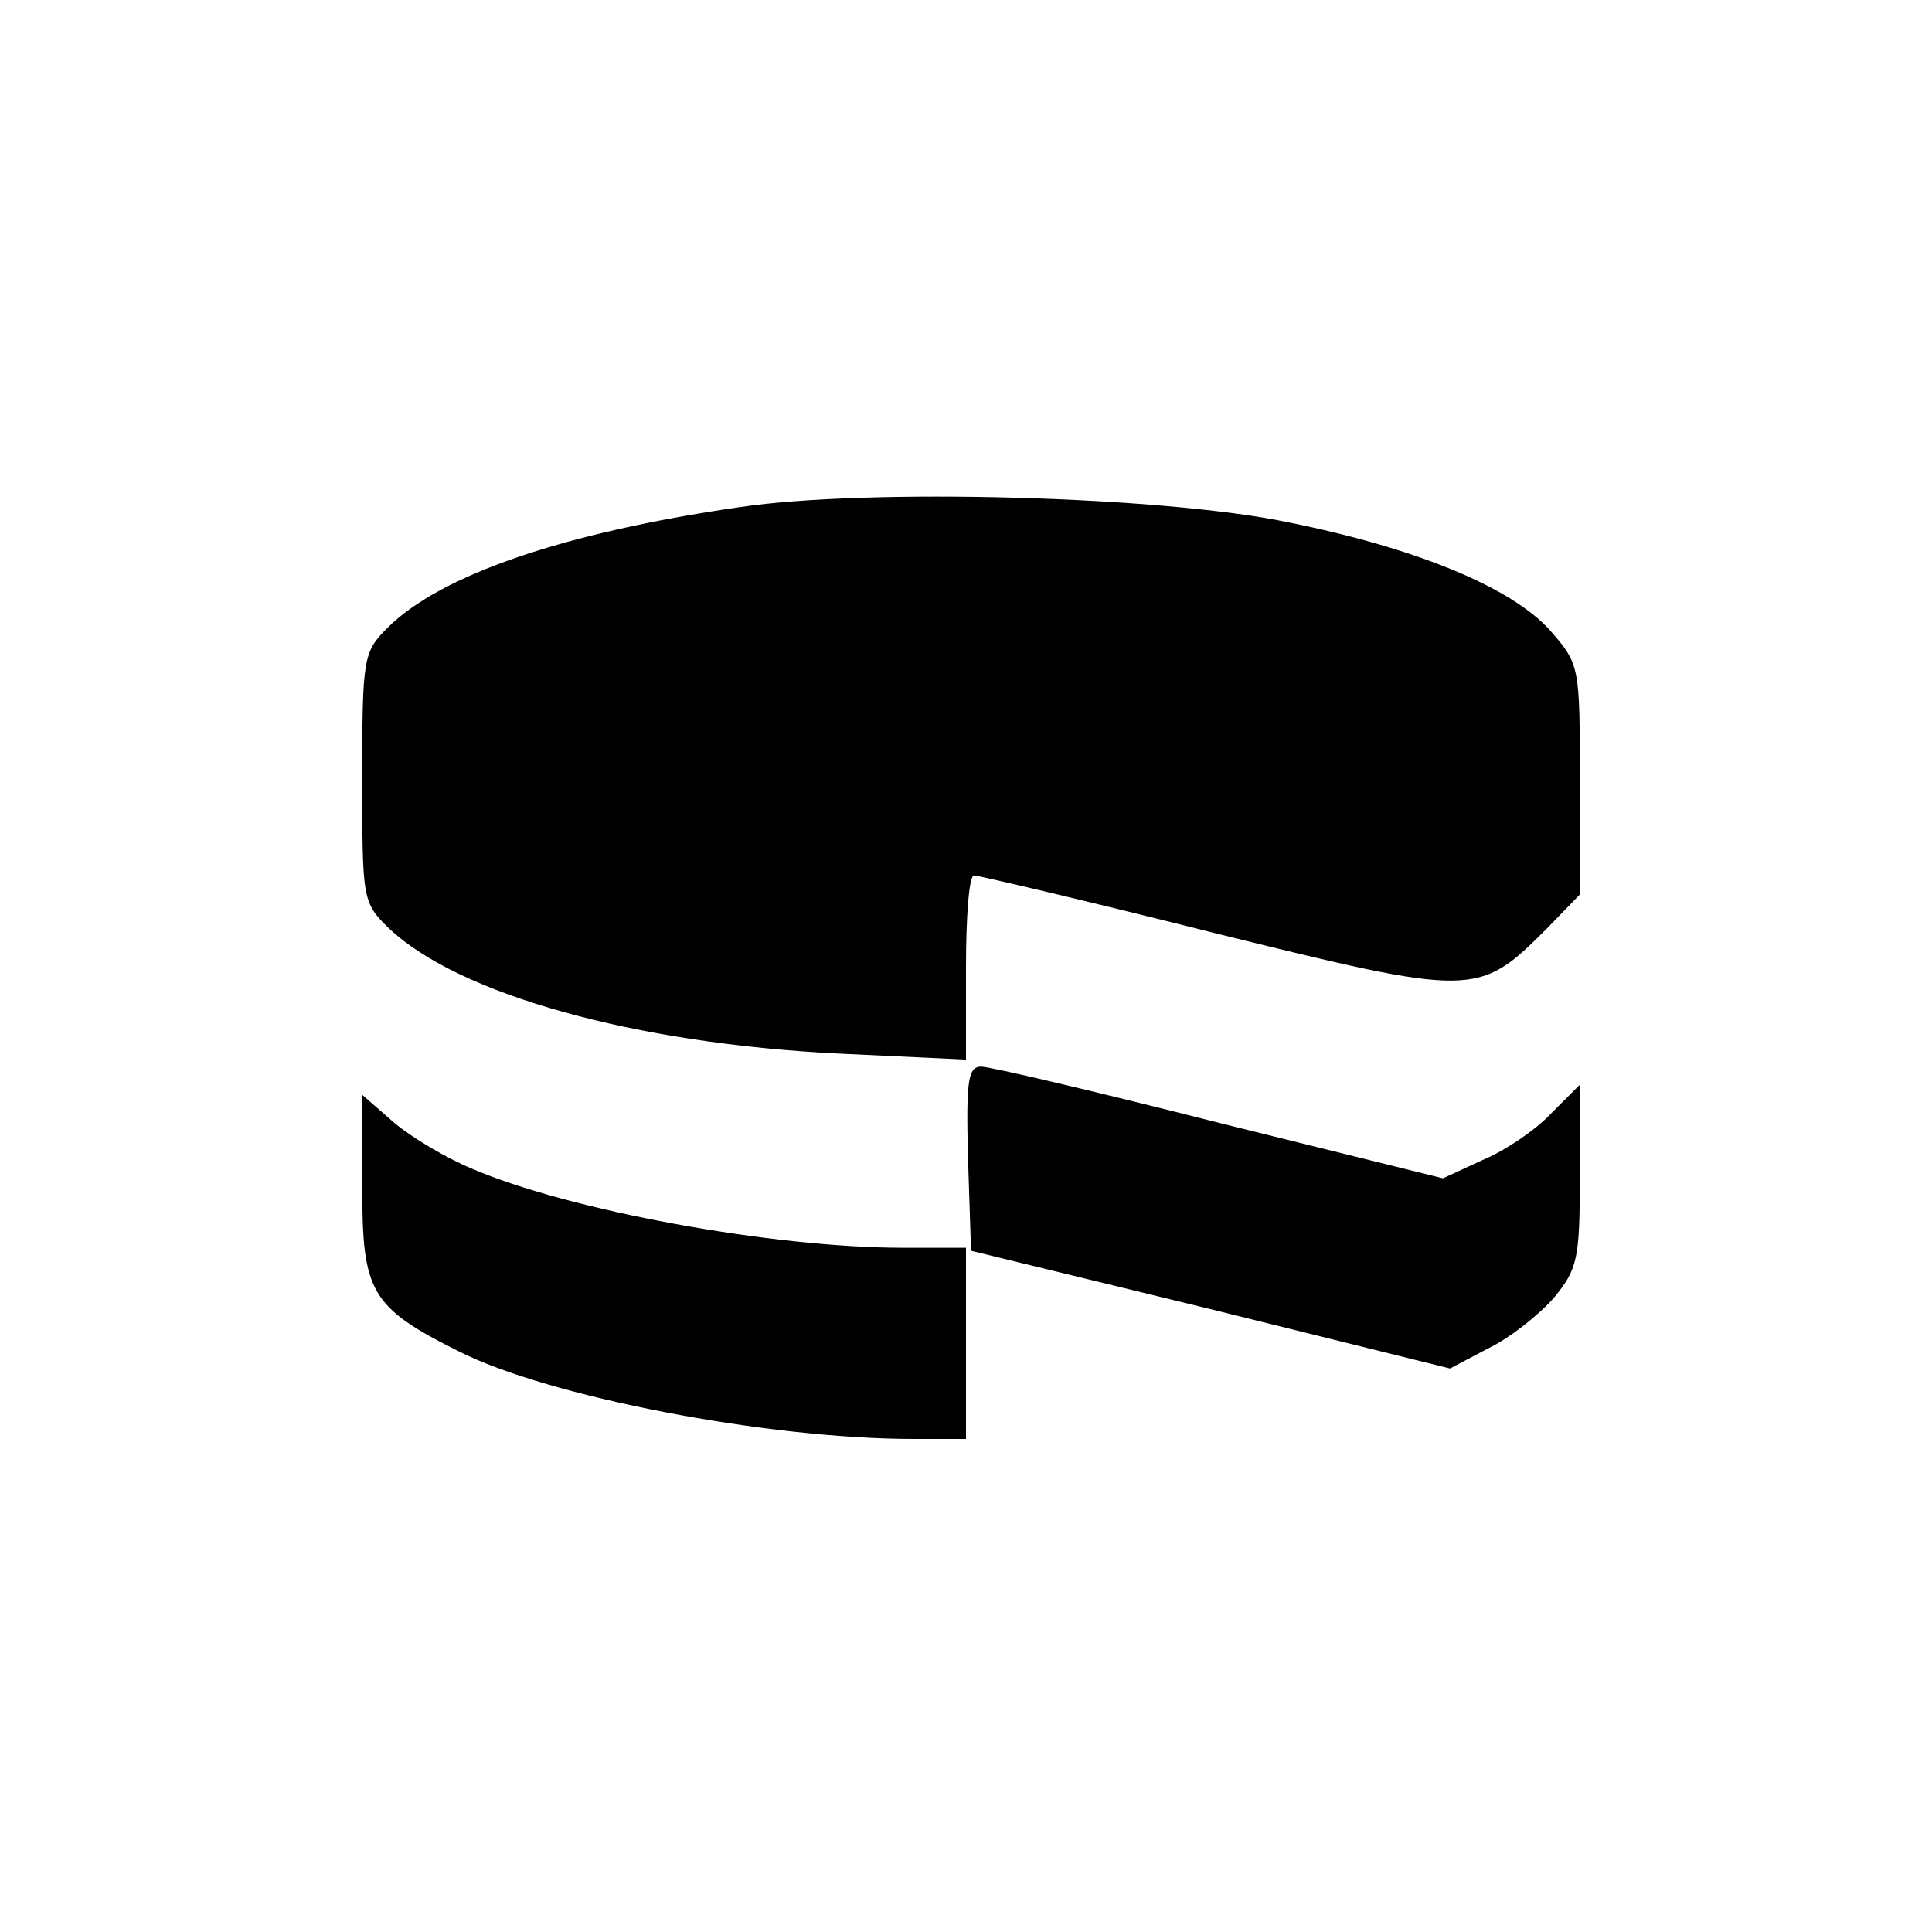
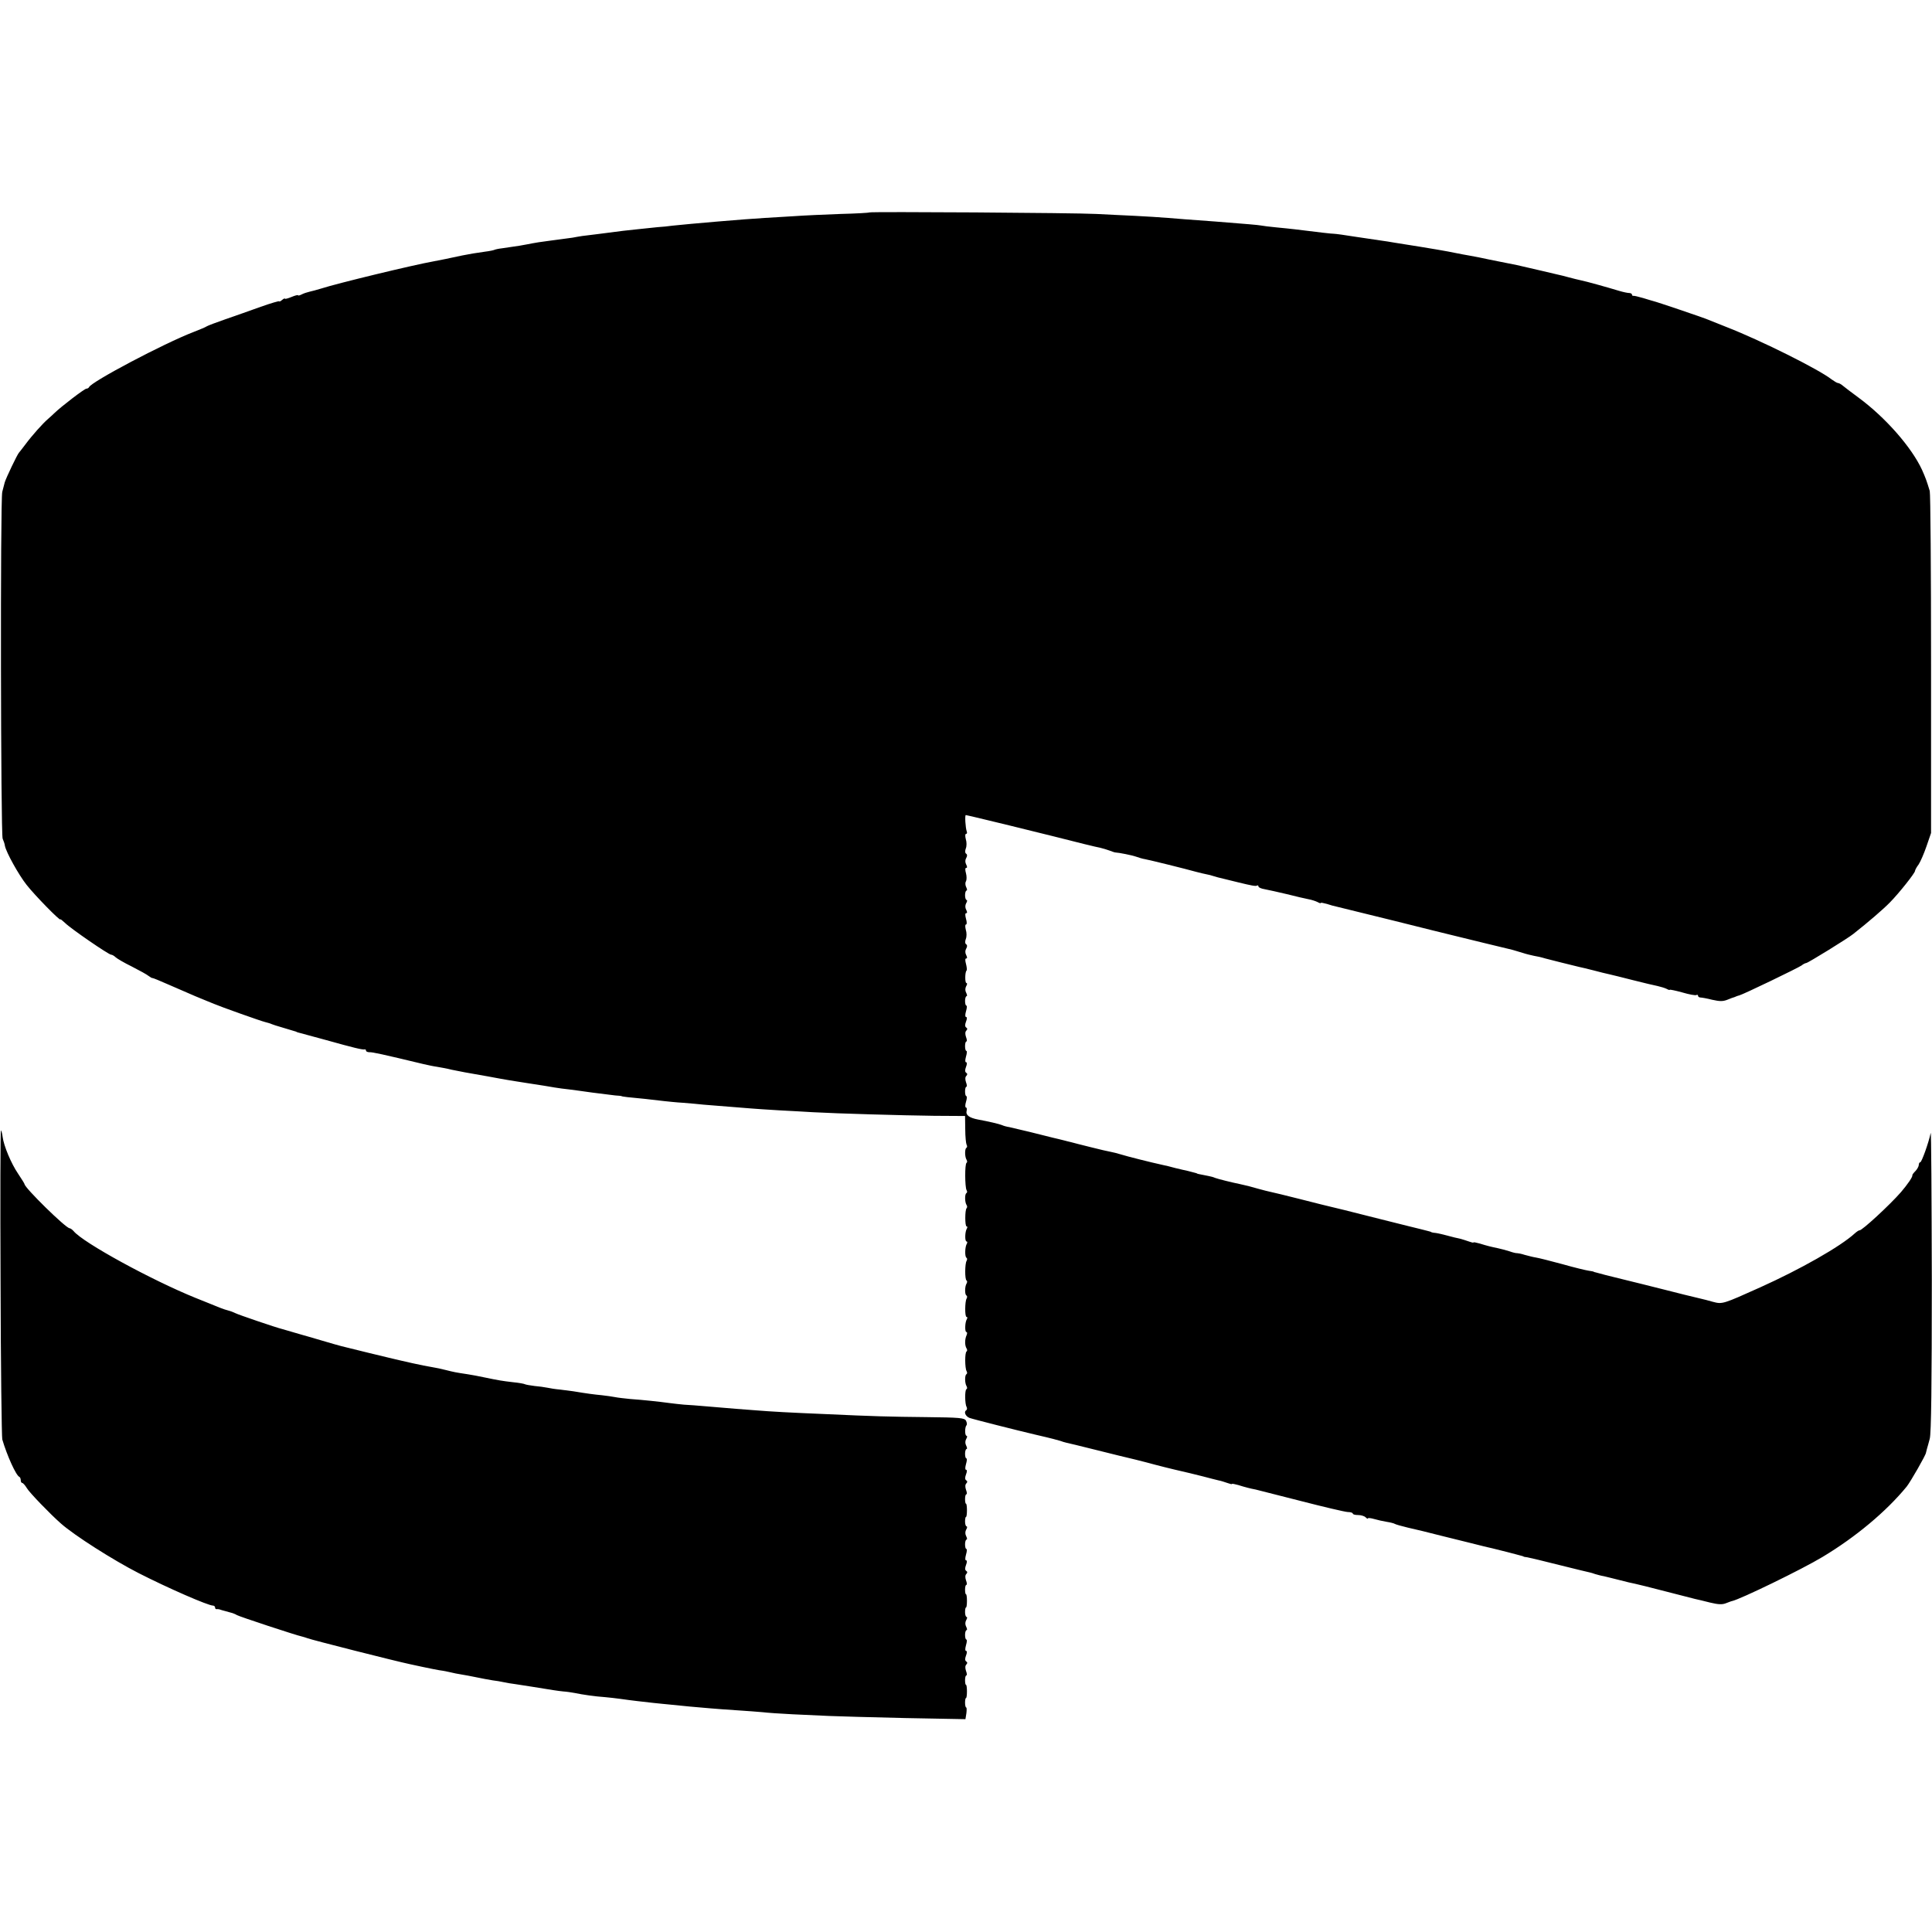
- <svg xmlns="http://www.w3.org/2000/svg" version="1.0" width="256" height="256" viewBox="0 0 192 192">
-   <path d="M73.5 50.4c-17.3 2.5-29.7 6.7-35 12-2.4 2.4-2.5 3-2.5 14.9 0 12.1 0 12.4 2.7 15 6.9 6.5 24.3 11.4 44.6 12.4l12.7.6v-9.1c0-5.1.3-9.2.8-9.2.4 0 11.1 2.5 23.8 5.7 25.9 6.4 26.3 6.4 33.1-.4l3.3-3.4V77.5c0-11.3 0-11.5-3-14.9-3.8-4.2-13.1-8.1-26-10.7-12.4-2.6-41.8-3.4-54.5-1.5zM96.2 115.1l.3 9.2 23.8 5.8 23.8 5.9 3.8-2c2.1-1 5-3.3 6.5-5 2.4-2.9 2.6-3.9 2.6-12.2v-9l-2.9 2.9c-1.5 1.6-4.6 3.7-6.8 4.6l-3.9 1.8-22.2-5.5c-12.2-3.1-22.8-5.6-23.7-5.6-1.3 0-1.5 1.4-1.3 9.1zM36 118c0 10.4.8 11.9 9.6 16.3 8.9 4.5 30.6 8.7 45.2 8.7H96v-19h-6.3c-12.9 0-33.2-3.7-42.9-7.9-2.4-1-5.8-3-7.6-4.5l-3.2-2.8v9.2z" />
+ <svg xmlns="http://www.w3.org/2000/svg" version="1.0" width="1365.333" height="1365.333" viewBox="0 0 1024 1024">
+   <path d="M460.7 112.6c-.1.2-7 .6-15.2.8-8.3.3-19.5.8-25 1.2-5.5.3-12.2.7-15 .9-10.7.6-40.7 3.2-49 4.1-2.2.3-5.8.7-8 .8-2.2.2-6.9.7-10.5 1.1-6.8.7-8.5.9-16 1.9-2.5.3-6.7.9-9.5 1.2-2.7.3-5.7.7-6.5.9-.8.2-3.7.7-6.5 1-2.7.4-6.1.8-7.5 1-1.4.2-4.3.6-6.5.9-2.2.4-4.9.8-6.1 1.1-1.9.4-4.1.8-13.3 2.1-1.8.2-3.6.6-4 .8-.3.2-2.6.7-5.1 1-4.9.7-8.1 1.2-12 2-6.5 1.4-12.7 2.7-15.1 3.1-10.7 1.9-50.9 11.6-59.9 14.5-1.9.6-4.6 1.3-5.9 1.6-1.3.3-3.2.9-4.3 1.5-1 .5-1.8.7-1.8.4 0-.3-1.6.1-3.5.9s-3.5 1.2-3.5.9c0-.3-.7 0-1.5.7s-1.5 1-1.5.7c0-.3-4.4 1-9.8 2.9-5.3 1.9-13.7 4.9-18.7 6.6-4.9 1.7-9.4 3.4-10 3.8-.5.4-3.7 1.7-7 3-15.6 6-54.2 26.4-55.3 29.2-.2.4-.8.8-1.4.8-1 0-13.3 9.4-16.9 12.9-.9.9-2.5 2.3-3.5 3.2-2.7 2.3-8.5 8.8-11.9 13.4-1.7 2.2-3.2 4.2-3.5 4.5-.8.8-6.8 13.3-7.5 15.7-.3 1.3-.9 3.5-1.3 5-1.1 4.2-.8 181.5.2 183.8.5 1.1 1.1 2.8 1.2 3.8.7 3.5 7.3 15.4 11.5 20.7 4.3 5.5 17.9 19.4 17.9 18.3 0-.3 1.1.6 2.5 1.9 3 3 23.1 16.8 24.4 16.8.5 0 1.6.6 2.3 1.3.7.7 4.6 3 8.7 5 4.1 2.1 8.1 4.3 8.9 5 .8.6 1.8 1.2 2.1 1.1.3 0 3.8 1.4 7.6 3.1 3.9 1.7 10.6 4.6 15 6.5 4.4 1.8 8.9 3.7 10 4.1 3.2 1.4 24.8 9.1 27 9.6 1.1.3 2.7.7 3.5 1.1.8.3 1.7.6 2 .7 2 .6 9.6 2.9 10.3 3.1.4.1.8.2 1 .4.1.1.9.3 1.7.5.8.2 7.1 1.9 14 3.8 14.3 4 19.2 5.2 20.3 4.9.4-.1.7.2.7.7 0 .4.8.8 1.8.8 1.5-.1 6.7 1 28.7 6.3 2.2.5 5.4 1.2 7 1.4 1.7.3 5.3.9 8 1.6 5.4 1.1 6.9 1.4 19 3.5 4.4.8 9.1 1.7 10.5 1.9 1.4.2 5.9 1 10 1.6 9.4 1.4 10.7 1.7 15 2.4 1.9.3 5.3.8 7.5 1 2.2.3 7.8 1 12.5 1.7 4.7.6 10.1 1.3 12 1.5 1.9.1 3.5.3 3.5.4 0 .1 1.4.3 3 .5 3.7.3 14.8 1.5 19.5 2.1 1.9.2 6.4.7 10 .9 3.6.3 8.5.7 11 1 3.9.3 12.3 1 25 2 1.9.2 8.7.6 15 1 6.3.3 14.4.8 18 1 12.3.7 47.5 1.7 64 1.9l16.5.1.1 7.1c0 3.9.4 7.5.7 8.1.4.7.4 1.4-.1 1.7-.9.5-.9 4.7.1 6.3.4.7.4 1.4 0 1.6-1 .6-.9 12.9 0 14.5.4.6.4 1.3-.1 1.6-.9.5-.9 4.7.1 6.3.4.5.4 1.3 0 1.7-.9.9-.9 9.6 0 9.6.5 0 .5.5.2 1.1-1.1 1.6-1.2 6.9-.2 6.9.4 0 .5.5.2 1.1-1.1 1.6-1.2 6.9-.3 7.5.5.3.5 1 .1 1.7-.9 1.5-1 9.8 0 10.4.4.2.4.9 0 1.6-1 1.6-1 5.8-.1 6.3.5.3.5 1 .1 1.7-.9 1.5-1 9.7 0 9.7.5 0 .5.5.2 1.1-1.1 1.6-1.2 6.9-.3 6.9.5 0 .5.8.1 1.7-1 2.2-1 5.4 0 7 .4.6.4 1.4 0 1.6-1 .6-.9 8.9 0 10.4.4.7.4 1.4-.1 1.7-.9.5-.9 4.7.1 6.3.4.7.4 1.4-.1 1.6-.9.6-.8 7.9.1 9.4.4.7.3 1.4-.2 1.8-1.4.8-.3 3.2 1.7 4 1.5.6 24.8 6.5 35 8.9 8.7 2 11.9 2.9 13.2 3.3.8.3 2.3.8 3.3 1 1 .2 7.3 1.7 14 3.4s12.9 3.2 13.7 3.4c2.4.5 14.1 3.4 19.5 4.9 2.8.7 7.3 1.9 10 2.5 8.1 1.9 8.7 2 15 3.6 3.3.9 7 1.8 8.2 2.1 1.2.2 3.4.9 4.8 1.4 1.4.5 2.5.8 2.5.5 0-.2 1.5.1 3.3.6 3.5 1.1 6.1 1.8 9.3 2.4 1.1.3 11.9 3 24 6.1 12 3.1 23.1 5.7 24.7 5.8 1.5 0 2.7.4 2.7.8 0 .5 1.3.8 2.8.8 1.5 0 3.3.5 4 1.2.7.7 1.2.9 1.2.6 0-.4 1.5-.2 3.3.3 1.7.5 4.8 1.2 6.7 1.5 1.9.3 3.9.8 4.3 1.1.5.3 3.6 1.2 7 2s6.9 1.6 7.7 1.8c1.7.5 15.7 3.9 24.5 6.1 3.3.8 6.9 1.7 8 2 1.1.3 3.1.7 4.3 1 1.3.3 4.9 1.2 8 2 3.2.8 6.4 1.7 7.2 1.9.8.2 1.5.4 1.5.5 0 .1.9.3 2 .4 1.1.2 8.8 2 17 4.1 8.3 2.1 15.5 3.8 16 3.9.6.1 1.9.5 3 .9 1.1.3 3.1.9 4.5 1.1 1.4.3 5.2 1.3 8.5 2.1 3.3.9 6.9 1.7 8 1.9 1.1.2 8.3 2 16 4 7.7 2 14.9 3.8 16 4.1 1.1.2 4.7 1.1 7.9 1.9 4.5 1.1 6.6 1.1 8.5.3 1.4-.5 2.8-1.1 3.1-1.1 4.3-.9 36.9-16.7 48-23.4 17.5-10.5 33.8-24.1 44.6-37.3 2-2.5 10.2-16.8 10.2-17.9.1-.3.3-1.2.5-2 .3-.8.9-3.3 1.5-5.4.8-2.7 1.1-29.4 1.1-84-.1-44.1-.3-79.2-.6-78.1-1.1 5.3-4.8 15.5-5.5 15.5-.4 0-.8.6-.8 1.4 0 .8-.8 2.2-1.7 3.2-1 1-1.8 2-1.7 2.3.2.9-2.6 4.9-6 8.9-6.1 7-20.8 20.5-22 20.3-.3-.1-1.5.7-2.5 1.6-7.6 7-29 19.1-50.1 28.6-20 9-20.1 9-25.1 7.7-2.4-.7-5.2-1.4-6.1-1.6-2.7-.6-14.9-3.6-19.8-4.9-8.8-2.2-15.5-3.9-20.5-5.1-3.3-.8-8-2-10.5-2.6-2.5-.7-4.8-1.3-5.2-1.4-.5-.1-.9-.2-1-.3-.2-.2-1.4-.4-2.8-.6-1.4-.2-7.7-1.7-14-3.5-6.3-1.7-12.6-3.3-14-3.5-1.4-.2-4-.9-5.9-1.4-1.8-.6-3.6-.9-4-.9-.3.1-2.2-.3-4.1-1-1.9-.6-4.6-1.3-6-1.6-3.4-.7-5.9-1.3-9.7-2.5-1.8-.5-3.3-.8-3.3-.6 0 .3-1.1 0-2.5-.5s-3.6-1.2-4.8-1.5c-1.2-.2-4-.9-6.2-1.5s-5.1-1.3-6.5-1.5c-1.4-.1-2.5-.4-2.5-.5 0-.1-.7-.3-1.5-.5s-2.4-.6-3.5-.9c-1.1-.2-11.2-2.8-22.5-5.6-19.7-5-21.9-5.5-25.7-6.4-1-.2-8.2-2-16-4-7.8-2-15-3.7-16-3.9-1-.2-3.8-.9-6.3-1.6-4.5-1.3-6.1-1.7-10.2-2.6-3.6-.7-11.2-2.6-12.8-3.2-.8-.4-2.4-.8-3.5-1-1.1-.2-2.9-.6-4-.8-1.1-.2-2-.4-2-.5 0-.1-.7-.3-5-1.4-1.1-.2-4-.9-6.5-1.5-2.5-.7-5.4-1.4-6.5-1.6-6.9-1.5-19.5-4.7-22.3-5.6-1.9-.6-4.4-1.2-5.5-1.4-1.2-.2-6-1.3-10.7-2.5-4.7-1.2-9.3-2.3-10.2-2.6-1-.2-2.8-.7-4-1-1.3-.3-3.9-1-5.8-1.4-1.9-.5-7.3-1.8-12-3-4.7-1.1-9.6-2.3-11-2.6-1.4-.2-3.2-.7-4-1.1-1.5-.6-7-1.9-12.5-2.9-4.8-.9-6.7-2.4-6.2-4.5.3-1 .1-1.9-.3-1.9-.5 0-.5-1.4 0-3 .5-1.7.6-3 .2-3-.4 0-.7-1.1-.7-2.5s.3-2.5.7-2.5c.4 0 .3-1.1-.2-2.4-.5-1.5-.5-2.7.2-3.4.6-.6.6-1.2-.1-1.6-.7-.5-.7-1.5-.1-3.1.6-1.5.6-2.5 0-2.5-.5 0-.5-1.2 0-3 .5-1.7.6-3 .2-3-.4 0-.7-1.1-.7-2.5s.3-2.5.7-2.5c.4 0 .3-1.1-.2-2.4-.5-1.5-.5-2.7.2-3.4.6-.6.6-1.2-.1-1.6-.7-.5-.7-1.5-.1-3.1.6-1.5.6-2.5 0-2.5-.5 0-.5-1.2 0-3 .5-1.7.6-3 .2-3-.4 0-.7-1.1-.7-2.5s.4-2.5.8-2.5.3-.8-.2-1.8c-.6-1.1-.6-2.4 0-3.5.6-.9.6-1.7.1-1.7-.8 0-.8-5.8.1-6.6.3-.3.1-1.9-.3-3.5-.5-1.8-.5-2.9.1-2.9s.6-.6 0-1.8c-.6-1.1-.6-2.4 0-3.4s.6-1.9 0-2.3c-.6-.3-.7-1.5-.2-2.8.5-1.2.5-3.4 0-4.9-.4-1.6-.4-2.8.1-2.8s.5-1.3 0-3c-.5-1.9-.5-3 .1-3s.6-.6 0-1.8c-.6-1.1-.6-2.4 0-3.5.6-.9.6-1.7.2-1.7-.4 0-.8-1.1-.8-2.5s.4-2.5.8-2.5.3-.8-.2-1.8-.6-2.4-.1-3.1c.4-.8.4-2.7 0-4.2-.5-1.8-.5-2.9.1-2.9s.6-.6 0-1.8c-.6-1.1-.6-2.4 0-3.4s.6-1.9 0-2.3c-.6-.3-.7-1.5-.2-2.8.5-1.2.5-3.4 0-4.9-.4-1.6-.4-2.8.1-2.8s.7-.6.4-1.3c-.7-2-1.1-8.7-.5-8.7.3 0 5.3 1.2 11.1 2.6 5.8 1.4 11.2 2.7 12 2.9.8.2 11.4 2.8 23.5 5.8 12.1 3.1 23.1 5.8 24.5 6 1.4.3 3.6 1 5 1.5s2.7 1 3 1c2.1.1 9 1.5 11 2.2 1.4.5 3.6 1.2 5 1.4 2.7.5 21.3 5.1 27 6.7 1.9.5 4.4 1.1 5.5 1.3 1.1.2 2.7.6 3.5.9.8.3 3.8 1.1 6.5 1.7 2.8.7 5.7 1.4 6.5 1.6 7.4 1.8 9.5 2.2 10.2 1.8.4-.3.8-.1.8.4 0 .6 1.5 1.2 3.3 1.5 1.7.3 7 1.5 11.7 2.6 4.7 1.2 9.9 2.4 11.5 2.7 1.7.3 3.8 1 4.8 1.5.9.5 1.7.8 1.7.5 0-.3 1.5 0 3.3.5 1.7.6 4 1.2 5 1.4.9.2 14.6 3.6 30.5 7.5 15.8 4 29.4 7.3 30.2 7.5 3.9 1 31.6 7.7 32.5 7.9.6.2 1.3.4 1.7.5.4.1 2.2.7 4 1.2 1.8.6 4.4 1.2 5.8 1.5 1.4.2 4.1.8 6 1.4 3 .8 13.4 3.4 18 4.5.8.1 4.2 1 7.5 1.8 3.3.9 7.1 1.8 8.5 2.1 1.4.3 7 1.7 12.5 3.1 5.5 1.4 11.4 2.8 13 3.1 1.7.4 3.8 1 4.8 1.5.9.5 1.7.8 1.7.5 0-.2 3 .4 6.6 1.4 3.7 1.1 7.1 1.7 7.5 1.4.5-.3.9-.1.9.4s.6.9 1.3.9c.6 0 3.5.5 6.2 1.2 4 .9 5.7.9 8 0 1.7-.7 3.3-1.3 3.8-1.4.4-.2.9-.4 1.2-.5.3-.1.8-.3 1.3-.4 2.1-.5 31.3-14.6 33.1-15.9.7-.6 1.8-1.2 2.5-1.3 1-.1 22.1-13.1 24.9-15.4 8-6.3 16-13.2 19.4-16.7 5-5.1 13.3-15.6 13.3-16.7 0-.4.8-2 1.9-3.4 1-1.5 2.9-5.9 4.2-9.7l2.4-7V352c0-49.2-.3-90.5-.7-91.8-1.7-5.6-2.2-6.9-4.1-11.2-5.5-11.9-19.3-27.7-33.7-38.3-3.6-2.6-7.3-5.5-8.3-6.3-.9-.8-2.1-1.4-2.6-1.4-.4 0-1.9-.9-3.3-1.9-6.7-5.3-37.4-20.6-55.3-27.6-3.8-1.5-8.3-3.3-10-4-2.5-1.1-27.9-9.7-29.5-10-.3-.1-2.5-.7-5-1.5-2.5-.7-4.8-1.3-5.2-1.2-.5.1-.8-.2-.8-.6 0-.5-.7-.9-1.5-.9s-3.2-.5-5.2-1.1c-6.6-2-17.7-5.1-20.3-5.6-1.4-.3-4.3-1-6.5-1.6-2.2-.6-4.9-1.3-6-1.5-1.6-.4-4.2-1-8.5-2-.3-.1-3.2-.7-6.5-1.5s-6.2-1.4-6.5-1.5c-.3-.1-2.5-.5-5-1-5.2-1-4.4-.9-9.5-1.9-4.6-1-5.7-1.2-10.5-2.1-1.9-.3-5.5-1-8-1.5-3.8-.8-10.4-2-32-5.4-1.9-.4-5.1-.8-7-1.1-1.9-.3-8-1.2-13.5-2-5.5-.9-10.7-1.6-11.5-1.6-1.3 0-7.3-.7-21-2.4-1.9-.2-6.3-.7-9.7-1-3.4-.3-7-.8-8.1-1-1.7-.3-6.5-.7-24.2-2.1-14-1-19-1.4-25-1.9-3.6-.3-11.4-.8-17.5-1.1-6-.3-15.3-.7-20.5-1-10.9-.6-119.7-1.3-120.3-.8zM.3 679.6c.1 44.5.6 82 .9 83.3 2.5 8.5 7.3 19.2 9.1 19.9.4.2.7 1 .7 1.8s.4 1.4.8 1.4 1.5 1.2 2.4 2.7c1.3 2.3 12.5 13.9 18.1 18.8 7.1 6.3 27.7 19.4 41.2 26.3 15.7 8 36.8 17.2 39.4 17.2.6 0 1.1.5 1.1 1 0 .6.3.9.8.9.4-.1 1 0 1.5.1.8.3 1.2.4 5.2 1.5 1.7.4 3.5 1.1 4 1.5 1 .7 31.6 10.8 34.6 11.4.8.2 2.1.6 2.9.9 1.9.8 46.4 12.1 54.5 13.8 3.3.7 6.2 1.3 6.5 1.4 1.7.4 9.7 2 10.5 2 .6.1 2.4.4 4 .8 1.7.4 4.4 1 6 1.2 1.7.3 5.3.9 8 1.5 2.8.6 6.6 1.3 8.5 1.6 1.9.2 4.6.7 6 1 1.4.3 4.1.8 6 1 1.9.3 6 .9 9 1.4 11 1.8 13.6 2.2 16.5 2.5 1.7.1 4.4.5 6 .8 4.2.9 11.3 1.9 16 2.2 2.2.2 5.8.6 8 .9 7 1 11.8 1.5 18 2.2 3.3.3 7.4.8 9 .9 1.7.2 6.2.6 10 1 3.9.3 9 .8 11.5 1 2.5.2 8.6.7 13.7 1 5 .3 11.1.8 13.5 1 2.4.3 9.5.8 15.8 1.1 6.3.3 15.1.7 19.5.9 4.4.2 22.5.7 40.1 1.1l32.1.6.5-3.1c.2-1.7.2-3.1-.1-3.1-.3 0-.6-1.1-.6-2.5s.2-2.5.5-2.5.5-1.6.5-3.5-.2-3.5-.5-3.5-.5-1.1-.5-2.5.3-2.5.7-2.5c.4 0 .3-1.1-.2-2.4-.5-1.5-.5-2.7.2-3.4.6-.6.6-1.2-.1-1.6-.7-.5-.7-1.5-.1-3.1.6-1.5.6-2.5 0-2.5-.5 0-.5-1.2 0-3 .5-1.7.6-3 .2-3-.4 0-.7-1.1-.7-2.5s.4-2.5.8-2.5.3-.8-.2-1.8c-.6-1.1-.6-2.4 0-3.5.6-.9.6-1.7.2-1.7-.4 0-.8-1.1-.8-2.5s.2-2.5.5-2.5.5-1.6.5-3.5-.2-3.5-.5-3.5-.5-1.1-.5-2.5.3-2.5.7-2.5c.4 0 .3-1.1-.2-2.4-.5-1.5-.5-2.7.2-3.4.6-.6.6-1.2-.1-1.6-.7-.5-.7-1.5-.1-3.1.6-1.5.6-2.5 0-2.5-.5 0-.5-1.2 0-3 .5-1.7.6-3 .2-3-.4 0-.7-1.1-.7-2.5s.4-2.5.8-2.5.3-.8-.2-1.8c-.6-1.1-.6-2.4 0-3.5.6-.9.6-1.7.2-1.7-.4 0-.8-1.1-.8-2.5s.2-2.5.5-2.5.5-1.6.5-3.5-.2-3.5-.5-3.5-.5-1.1-.5-2.5.3-2.5.7-2.5c.4 0 .3-1.1-.2-2.4-.5-1.5-.5-2.7.2-3.4.6-.6.6-1.2-.1-1.6-.7-.5-.7-1.5-.1-3.1.6-1.5.6-2.5 0-2.5-.5 0-.5-1.2 0-3 .5-1.7.6-3 .2-3-.4 0-.7-1.1-.7-2.5s.4-2.5.8-2.5.3-.8-.2-1.8c-.6-1.1-.6-2.4 0-3.5.6-.9.6-1.7.2-1.7-1 0-1-4.7 0-5.6.3-.4.2-1.4-.3-2.4-.8-1.5-3.3-1.7-21.2-1.9-19.6-.2-27.3-.4-53.3-1.6-19.2-.8-28.4-1.3-37-2-8-.6-10.9-.8-26-2.1-4.4-.4-9.8-.8-12-.9-2.2-.2-5.8-.6-8-.9-5.1-.7-13.5-1.6-20.5-2.1-3-.3-6.6-.7-8-1-1.4-.3-4.5-.7-7-1-4.1-.4-7.4-.8-15.2-2.1-1.5-.2-4.7-.6-7-.9-2.4-.2-5.4-.7-6.8-1-1.4-.3-4.4-.7-6.7-.9-2.4-.3-4.6-.7-5-.9-.5-.3-3.3-.8-6.4-1.1-5.9-.7-7.2-.9-15.4-2.6-2.7-.6-6.6-1.3-8.5-1.6-6.7-1-7.5-1.2-11.5-2.2-2.2-.6-5.6-1.3-7.5-1.6-1.9-.3-6.6-1.2-10.5-2.1-3.8-.9-7.8-1.8-8.8-2-1-.2-7.5-1.8-14.5-3.5s-13.4-3.3-14.2-3.5c-.8-.2-5.5-1.5-10.5-3-4.9-1.4-9.4-2.8-10-2.9-.5-.1-3-.9-5.5-1.6-2.5-.7-4.9-1.4-5.5-1.6-3-.7-23.3-7.6-25-8.5-1.2-.6-2.7-1.1-3.5-1.3-.8-.2-2.8-.8-4.5-1.5-1.6-.7-7.5-3-12.9-5.2-23.2-9.4-59.5-29.2-64.6-35.4-.7-.8-1.7-1.5-2.1-1.5-2 0-23.9-21.5-23.9-23.4 0-.2-1.5-2.7-3.4-5.5-3.7-5.4-7.6-14.8-8.2-19.5-.2-1.6-.6-3.2-.9-3.5-.3-.3-.4 35.9-.2 80.5z" />
</svg>
